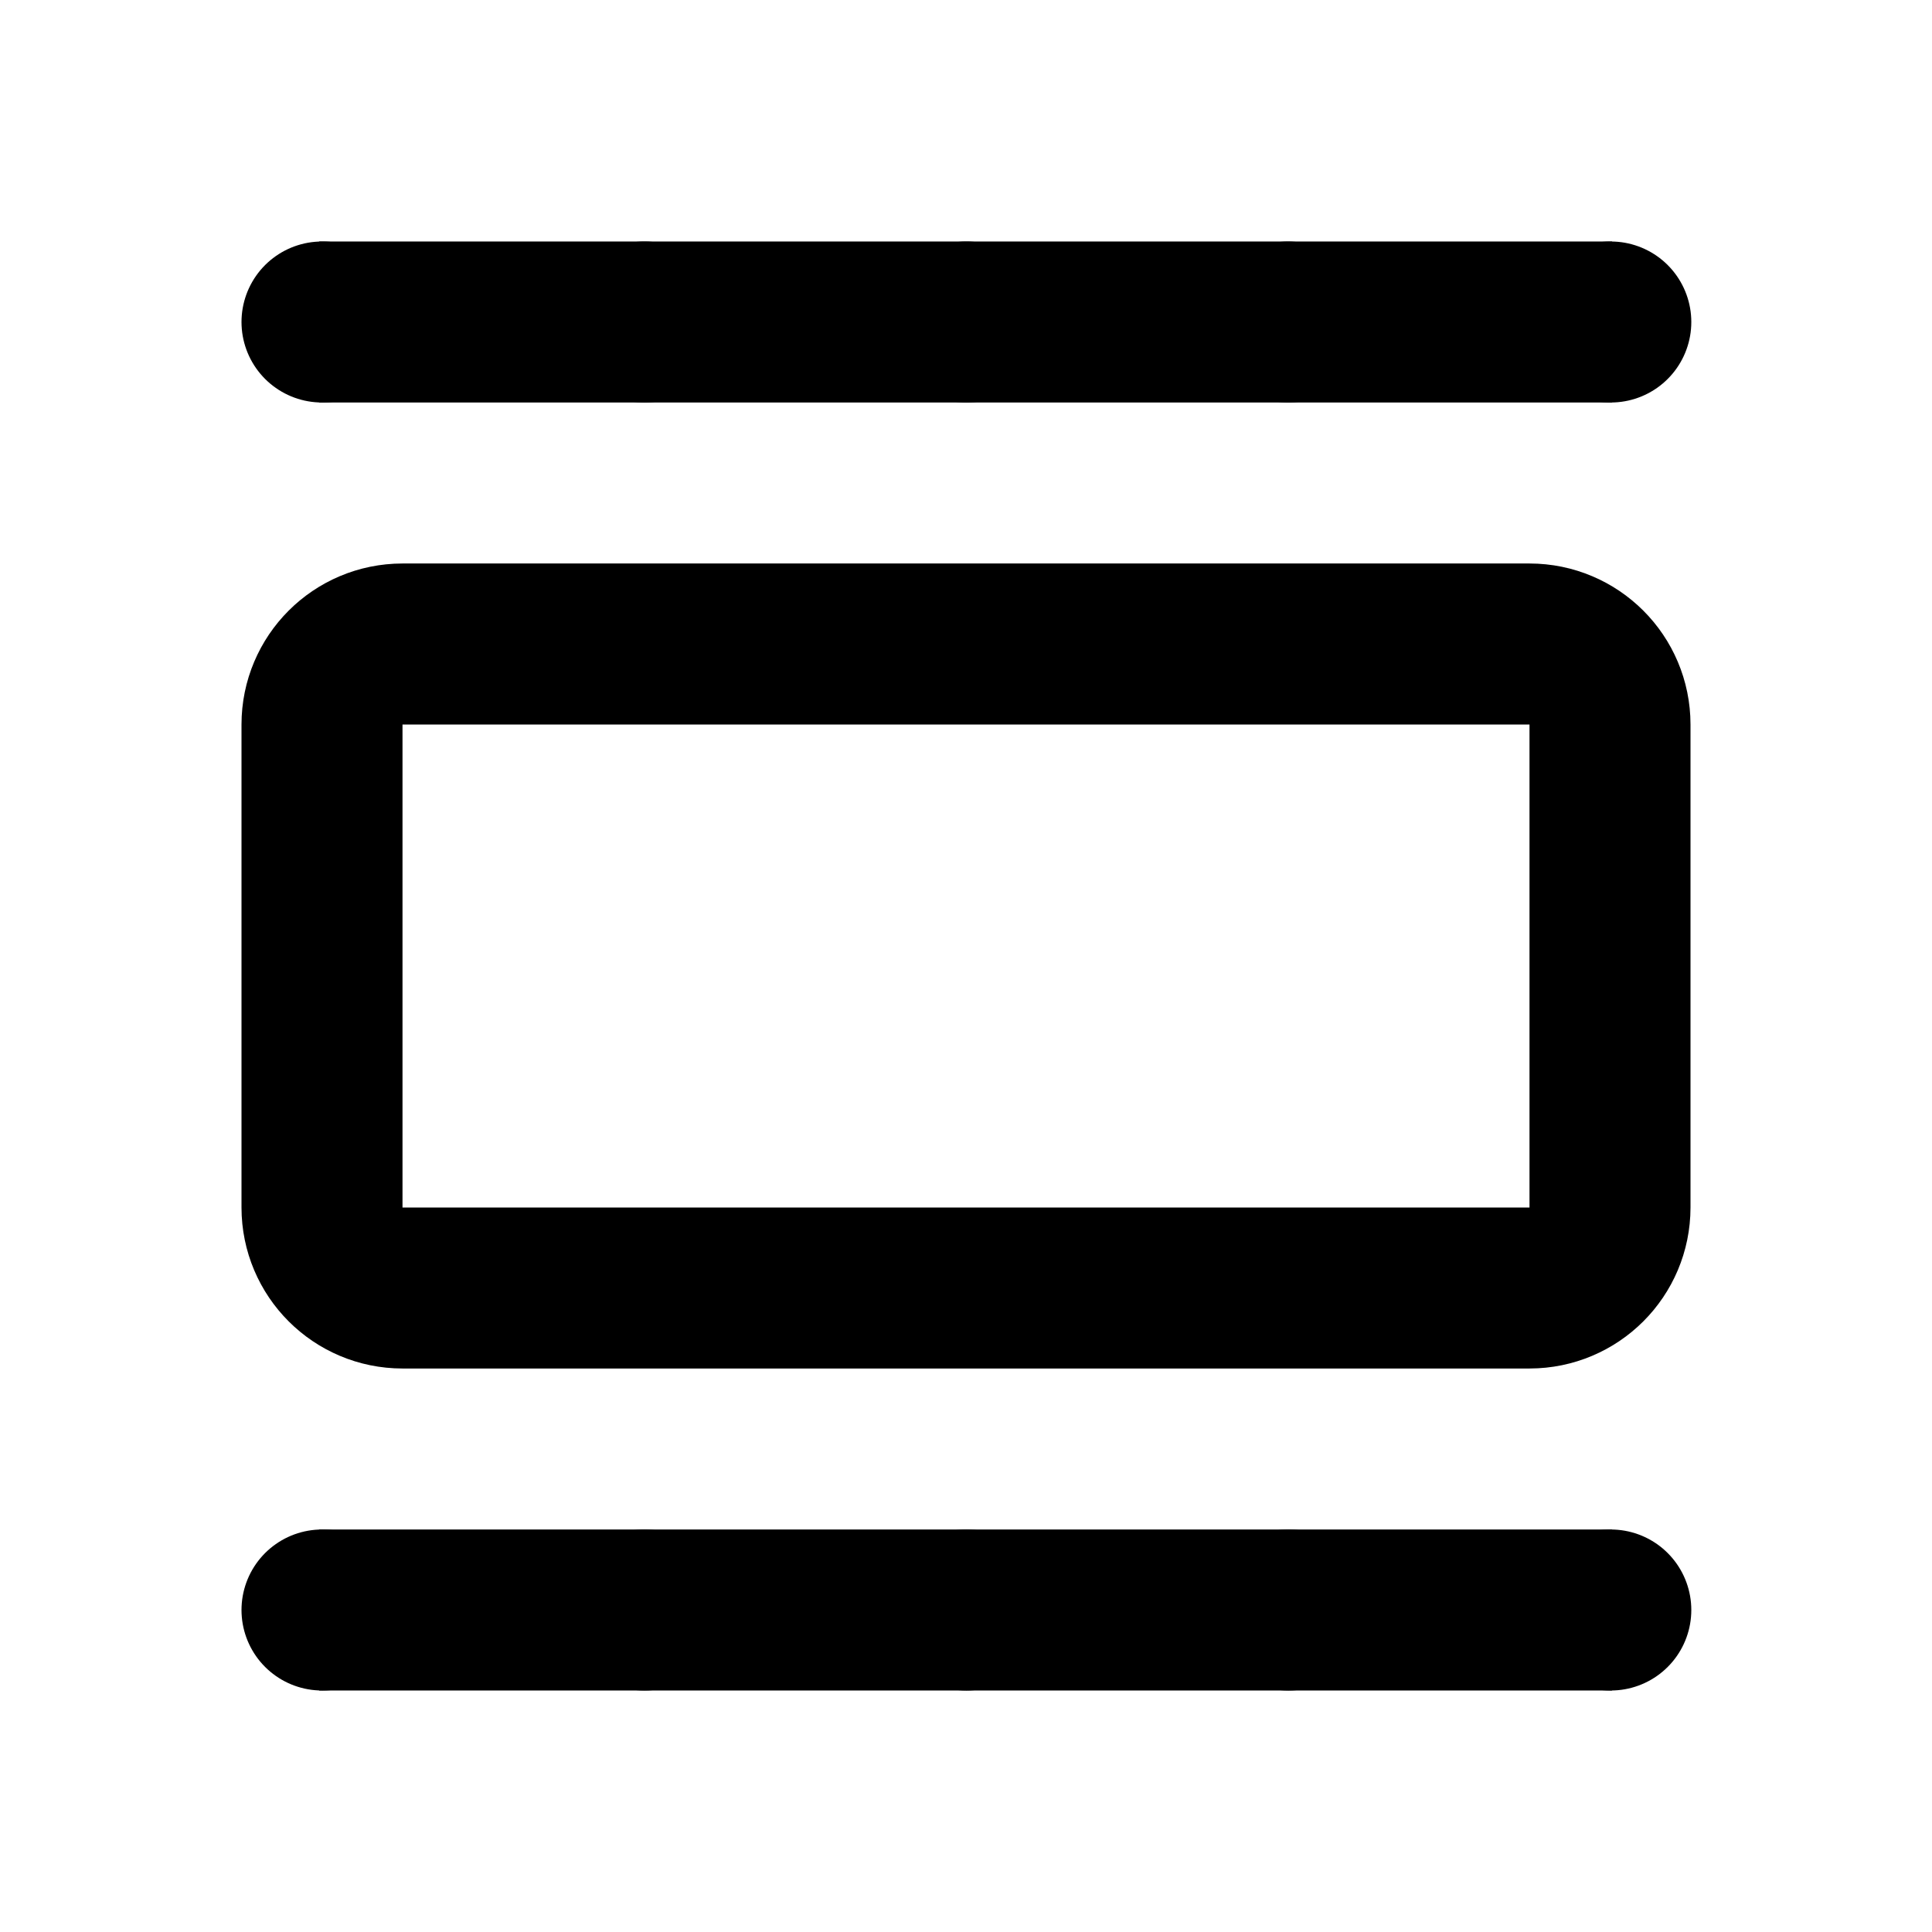
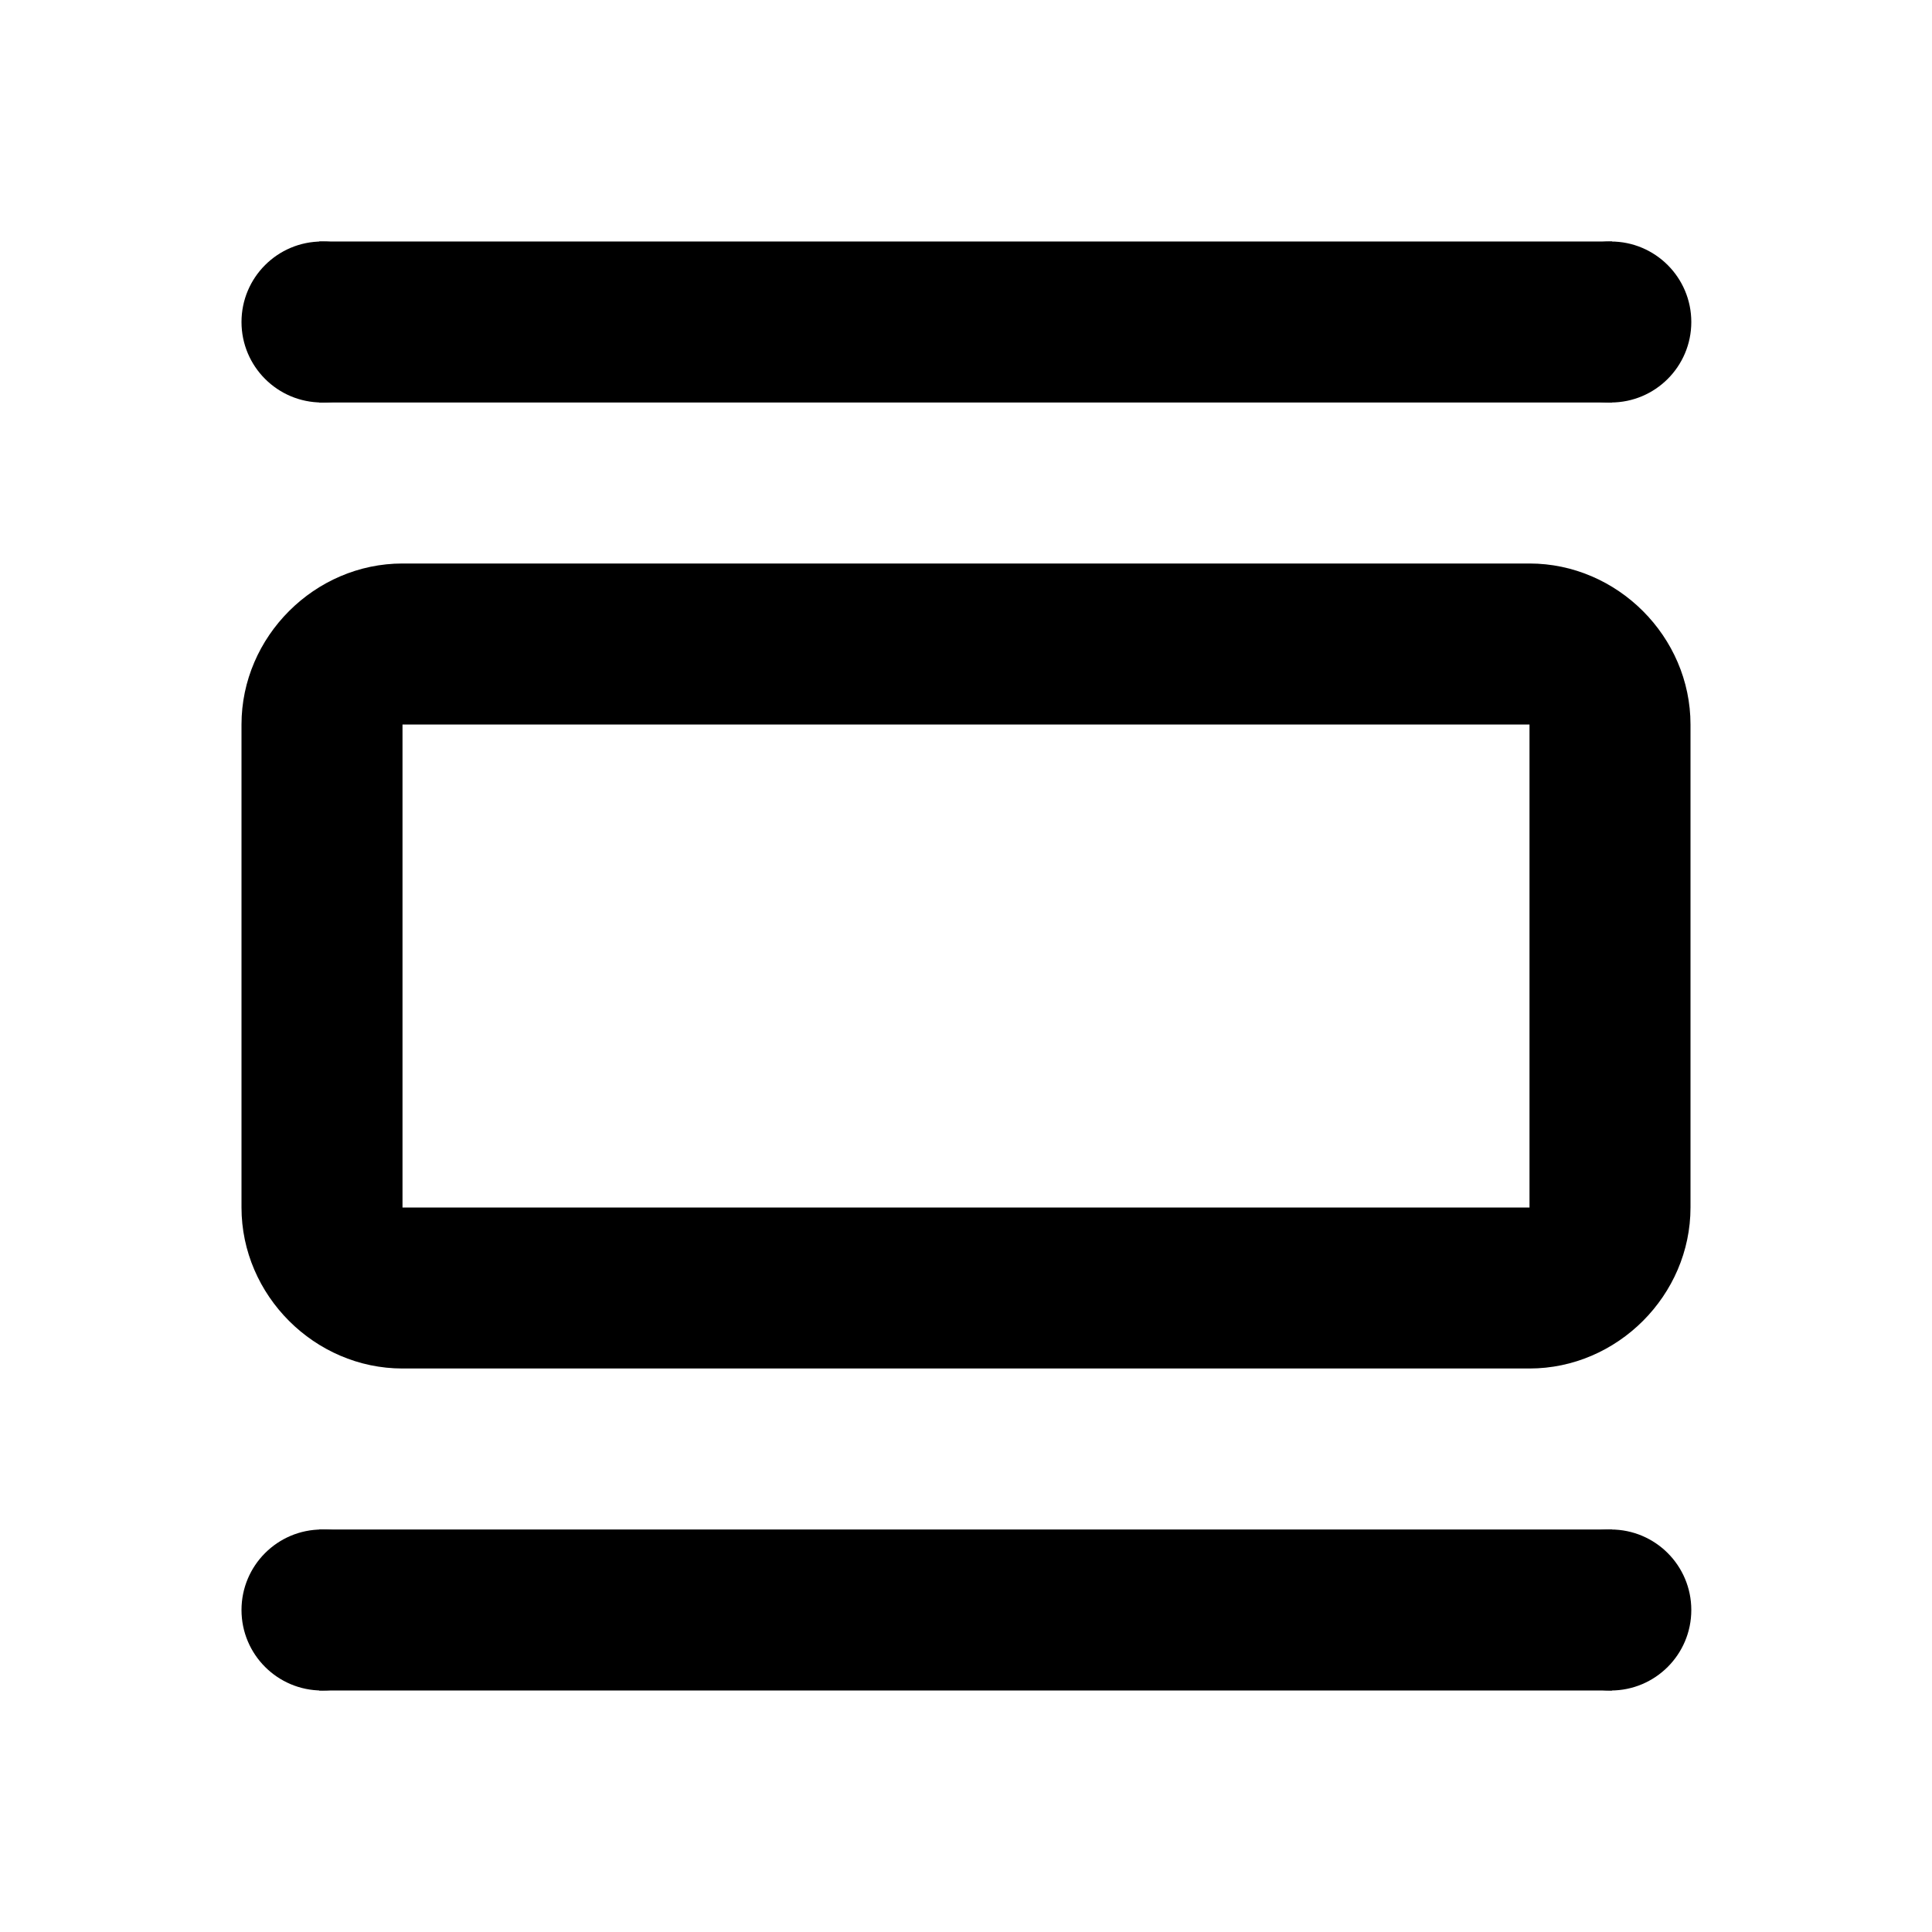
<svg xmlns="http://www.w3.org/2000/svg" class="icon icon-tabler icon-tabler-section" width="24" height="24" viewBox="0 0 24 24" stroke-width="2" stroke="currentColor" fill="none" stroke-linecap="round" stroke-linejoin="round" version="1.1" id="svg26">
  <defs id="defs30" />
  <path stroke="none" d="M0 0h24v24H0z" fill="none" id="path2" />
-   <path d="M20 20h.01" id="path4" />
-   <path d="M4 20h.01" id="path6" />
-   <path d="M8 20h.01" id="path8" />
-   <path d="M12 20h.01" id="path10" />
-   <path d="M16 20h.01" id="path12" />
-   <path d="M20 4h.01" id="path14" />
-   <path d="M4 4h.01" id="path16" />
-   <path d="M8 4h.01" id="path18" />
-   <path d="M12 4h.01" id="path20" />
-   <path d="M16 4l0 0" id="path22" />
-   <rect x="4" y="8" width="16" height="8" rx="1" id="rect24" />
-   <rect style="opacity:1;fill:#000000;fill-opacity:1;stroke:none;stroke-width:5.68;stroke-linecap:round;stroke-linejoin:round;stroke-miterlimit:4;stroke-dasharray:none;stroke-dashoffset:0;stroke-opacity:1;paint-order:fill markers stroke" id="rect34" width="16.061" height="2" x="3.964" y="3" rx="8.009" ry="0" />
-   <rect style="opacity:1;fill:#000000;fill-opacity:1;stroke:none;stroke-width:5.68;stroke-linecap:round;stroke-linejoin:round;stroke-miterlimit:4;stroke-dasharray:none;stroke-dashoffset:0;stroke-opacity:1;paint-order:fill markers stroke" id="rect34-6" width="16.061" height="2" x="3.964" y="19" rx="8.009" ry="0" />
+   <path style="color:#000000;font-style:normal;font-variant:normal;font-weight:normal;font-stretch:normal;font-size:medium;line-height:normal;font-family:sans-serif;font-variant-ligatures:normal;font-variant-position:normal;font-variant-caps:normal;font-variant-numeric:normal;font-variant-alternates:normal;font-feature-settings:normal;text-indent:0;text-align:start;text-decoration:none;text-decoration-line:none;text-decoration-style:solid;text-decoration-color:#000000;letter-spacing:normal;word-spacing:normal;text-transform:none;writing-mode:lr-tb;direction:ltr;text-orientation:mixed;dominant-baseline:auto;baseline-shift:baseline;text-anchor:start;white-space:normal;shape-padding:0;clip-rule:nonzero;display:inline;overflow:visible;visibility:visible;opacity:1;isolation:auto;mix-blend-mode:normal;color-interpolation:sRGB;color-interpolation-filters:linearRGB;solid-color:#000000;solid-opacity:1;vector-effect:none;fill:#000000;fill-opacity:1;fill-rule:nonzero;stroke:none;stroke-width:2;stroke-linecap:butt;stroke-linejoin:miter;stroke-miterlimit:4;stroke-dasharray:none;stroke-dashoffset:0;stroke-opacity:1;color-rendering:auto;image-rendering:auto;shape-rendering:auto;text-rendering:auto;enable-background:accumulate" d="m 20,19 a 1,1 0 1 0 0,2 h 0.01 a 1,1 0 1 0 0,-2 z" id="path4" />
+   <path style="color:#000000;font-style:normal;font-variant:normal;font-weight:normal;font-stretch:normal;font-size:medium;line-height:normal;font-family:sans-serif;font-variant-ligatures:normal;font-variant-position:normal;font-variant-caps:normal;font-variant-numeric:normal;font-variant-alternates:normal;font-feature-settings:normal;text-indent:0;text-align:start;text-decoration:none;text-decoration-line:none;text-decoration-style:solid;text-decoration-color:#000000;letter-spacing:normal;word-spacing:normal;text-transform:none;writing-mode:lr-tb;direction:ltr;text-orientation:mixed;dominant-baseline:auto;baseline-shift:baseline;text-anchor:start;white-space:normal;shape-padding:0;clip-rule:nonzero;display:inline;overflow:visible;visibility:visible;opacity:1;isolation:auto;mix-blend-mode:normal;color-interpolation:sRGB;color-interpolation-filters:linearRGB;solid-color:#000000;solid-opacity:1;vector-effect:none;fill:#000000;fill-opacity:1;fill-rule:nonzero;stroke:none;stroke-width:2;stroke-linecap:butt;stroke-linejoin:miter;stroke-miterlimit:4;stroke-dasharray:none;stroke-dashoffset:0;stroke-opacity:1;color-rendering:auto;image-rendering:auto;shape-rendering:auto;text-rendering:auto;enable-background:accumulate" d="m 4,19 a 1,1 0 1 0 0,2 h 0.01 a 1,1 0 1 0 0,-2 z" id="path6" />
+   <path style="color:#000000;font-style:normal;font-variant:normal;font-weight:normal;font-stretch:normal;font-size:medium;line-height:normal;font-family:sans-serif;font-variant-ligatures:normal;font-variant-position:normal;font-variant-caps:normal;font-variant-numeric:normal;font-variant-alternates:normal;font-feature-settings:normal;text-indent:0;text-align:start;text-decoration:none;text-decoration-line:none;text-decoration-style:solid;text-decoration-color:#000000;letter-spacing:normal;word-spacing:normal;text-transform:none;writing-mode:lr-tb;direction:ltr;text-orientation:mixed;dominant-baseline:auto;baseline-shift:baseline;text-anchor:start;white-space:normal;shape-padding:0;clip-rule:nonzero;display:inline;overflow:visible;visibility:visible;opacity:1;isolation:auto;mix-blend-mode:normal;color-interpolation:sRGB;color-interpolation-filters:linearRGB;solid-color:#000000;solid-opacity:1;vector-effect:none;fill:#000000;fill-opacity:1;fill-rule:nonzero;stroke:none;stroke-width:2;stroke-linecap:butt;stroke-linejoin:miter;stroke-miterlimit:4;stroke-dasharray:none;stroke-dashoffset:0;stroke-opacity:1;color-rendering:auto;image-rendering:auto;shape-rendering:auto;text-rendering:auto;enable-background:accumulate" d="m 20,3 a 1,1 0 1 0 0,2 h 0.01 a 1,1 0 1 0 0,-2 z" id="path14" />
+   <path style="color:#000000;font-style:normal;font-variant:normal;font-weight:normal;font-stretch:normal;font-size:medium;line-height:normal;font-family:sans-serif;font-variant-ligatures:normal;font-variant-position:normal;font-variant-caps:normal;font-variant-numeric:normal;font-variant-alternates:normal;font-feature-settings:normal;text-indent:0;text-align:start;text-decoration:none;text-decoration-line:none;text-decoration-style:solid;text-decoration-color:#000000;letter-spacing:normal;word-spacing:normal;text-transform:none;writing-mode:lr-tb;direction:ltr;text-orientation:mixed;dominant-baseline:auto;baseline-shift:baseline;text-anchor:start;white-space:normal;shape-padding:0;clip-rule:nonzero;display:inline;overflow:visible;visibility:visible;opacity:1;isolation:auto;mix-blend-mode:normal;color-interpolation:sRGB;color-interpolation-filters:linearRGB;solid-color:#000000;solid-opacity:1;vector-effect:none;fill:#000000;fill-opacity:1;fill-rule:nonzero;stroke:none;stroke-width:2;stroke-linecap:butt;stroke-linejoin:miter;stroke-miterlimit:4;stroke-dasharray:none;stroke-dashoffset:0;stroke-opacity:1;color-rendering:auto;image-rendering:auto;shape-rendering:auto;text-rendering:auto;enable-background:accumulate" d="m 4,3 a 1,1 0 1 0 0,2 h 0.01 a 1,1 0 1 0 0,-2 z" id="path16" />
+   <path style="color:#000000;font-style:normal;font-variant:normal;font-weight:normal;font-stretch:normal;font-size:medium;line-height:normal;font-family:sans-serif;font-variant-ligatures:normal;font-variant-position:normal;font-variant-caps:normal;font-variant-numeric:normal;font-variant-alternates:normal;font-feature-settings:normal;text-indent:0;text-align:start;text-decoration:none;text-decoration-line:none;text-decoration-style:solid;text-decoration-color:#000000;letter-spacing:normal;word-spacing:normal;text-transform:none;writing-mode:lr-tb;direction:ltr;text-orientation:mixed;dominant-baseline:auto;baseline-shift:baseline;text-anchor:start;white-space:normal;shape-padding:0;clip-rule:nonzero;display:inline;overflow:visible;visibility:visible;opacity:1;isolation:auto;mix-blend-mode:normal;color-interpolation:sRGB;color-interpolation-filters:linearRGB;solid-color:#000000;solid-opacity:1;vector-effect:none;fill:#000000;fill-opacity:1;fill-rule:nonzero;stroke:none;stroke-width:2;stroke-linecap:butt;stroke-linejoin:miter;stroke-miterlimit:4;stroke-dasharray:none;stroke-dashoffset:0;stroke-opacity:1;color-rendering:auto;image-rendering:auto;shape-rendering:auto;text-rendering:auto;enable-background:accumulate" d="M 5,7 C 3.909,7 3,7.909 3,9 v 6 c 0,1.091 0.909,2 2,2 h 14 c 1.091,0 2,-0.909 2,-2 V 9 C 21,7.909 20.091,7 19,7 Z m 0,2 h 14 v 6 H 5 Z" id="rect24" />
+   <path style="opacity:1;fill:#000000;fill-opacity:1;stroke:none;stroke-width:5.68;stroke-linecap:round;stroke-linejoin:round;stroke-miterlimit:4;stroke-dasharray:none;stroke-dashoffset:0;stroke-opacity:1;paint-order:fill markers stroke" d="M 3.964,3 H 20.025 V 5 H 3.964 Z" id="rect34" />
+   <path style="opacity:1;fill:#000000;fill-opacity:1;stroke:none;stroke-width:5.68;stroke-linecap:round;stroke-linejoin:round;stroke-miterlimit:4;stroke-dasharray:none;stroke-dashoffset:0;stroke-opacity:1;paint-order:fill markers stroke" d="m 3.964,19 h 16.061 v 2 H 3.964 Z" id="rect34-6" />
</svg>
